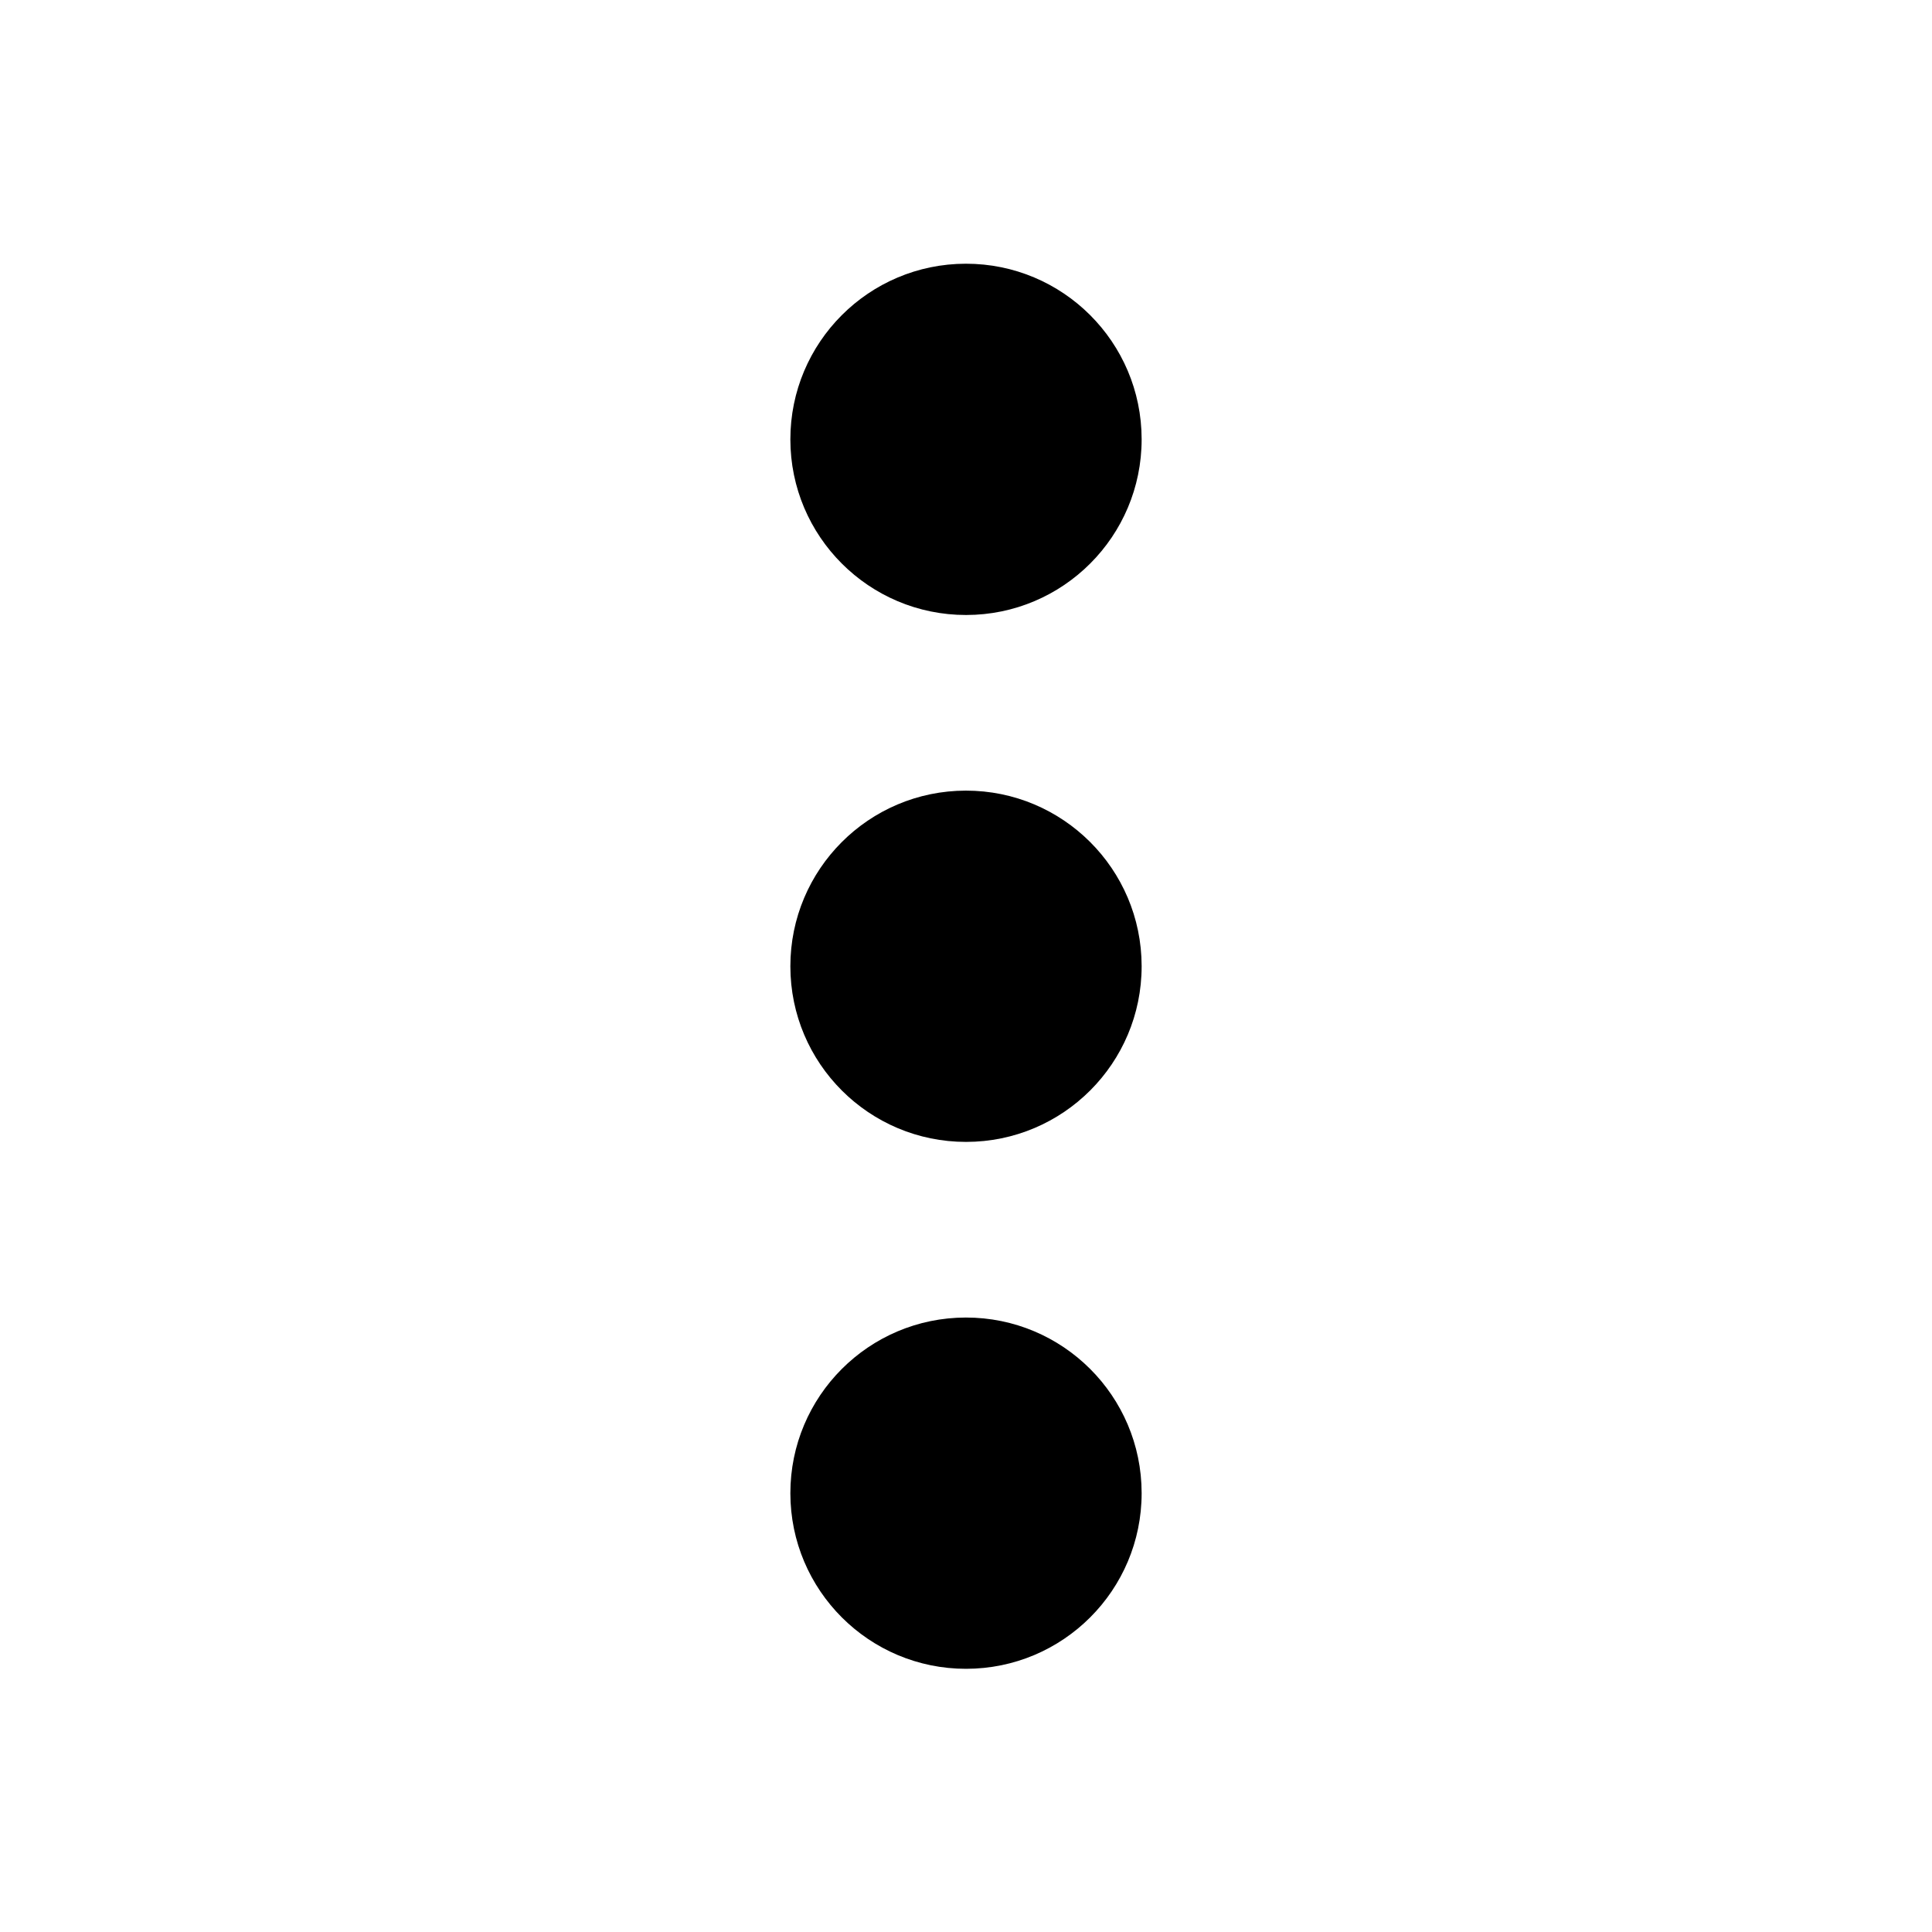
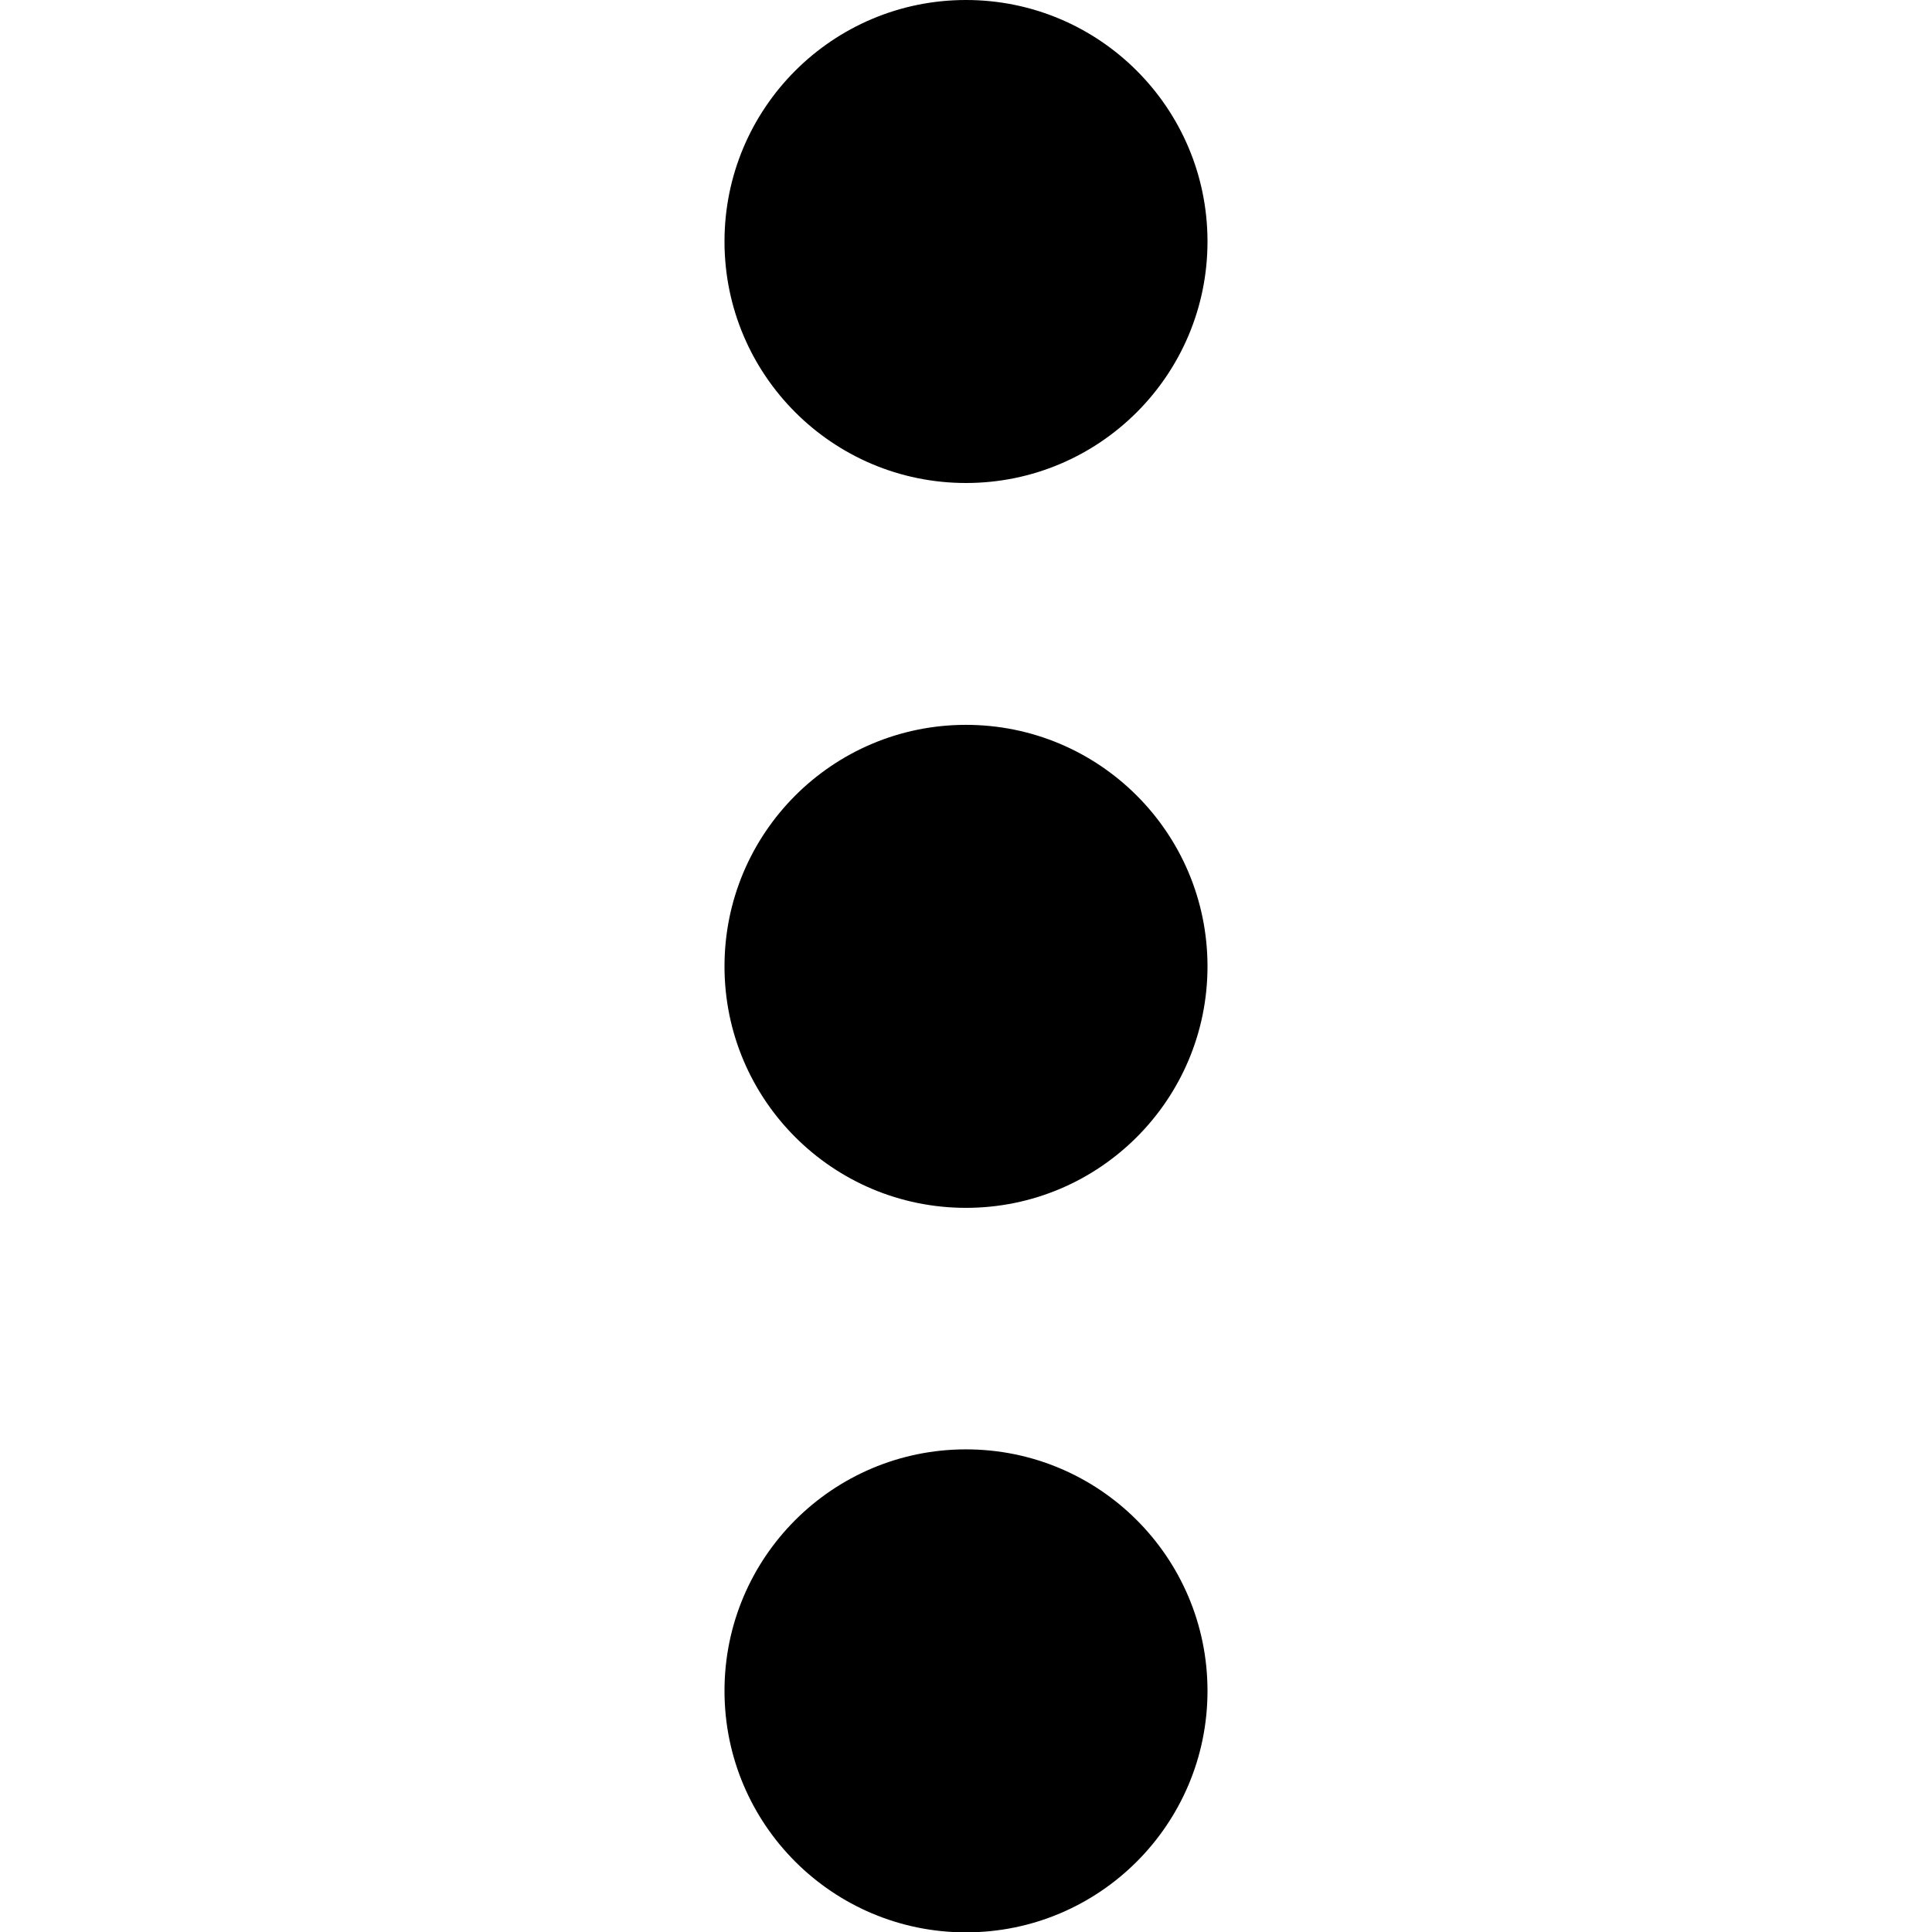
- <svg xmlns="http://www.w3.org/2000/svg" xmlns:xlink="http://www.w3.org/1999/xlink" width="22" height="22" version="1.1">
-   <path id="a" d="m13 5.003a2 2 0 0 1-1.999 2 2 2 0 0 1-2.001-1.999 2 2 0 0 1 1.998-2.001 2 2 0 0 1 2.002 1.997" style="paint-order:fill markers stroke" />
-   <use transform="translate(1.4101e-7 6)" width="100%" height="100%" xlink:href="#a" />
-   <use transform="translate(1.4101e-7 12)" width="100%" height="100%" xlink:href="#a" />
+ <svg xmlns="http://www.w3.org/2000/svg" xmlns:xlink="http://www.w3.org/1999/xlink" width="16" height="16" version="1.1">
+   <path id="a" d="M 10,2 A 2,2 0 0 1 8.001,4 2,2 0 0 1 6,2.001 2,2 0 0 1 7.998,0 2,2 0 0 1 10,1.997" style="paint-order:fill markers stroke" />
+   <use transform="translate(0,6.0029)" width="100%" height="100%" xlink:href="#a" />
+   <use transform="translate(0 12.003)" width="100%" height="100%" xlink:href="#a" />
</svg>
